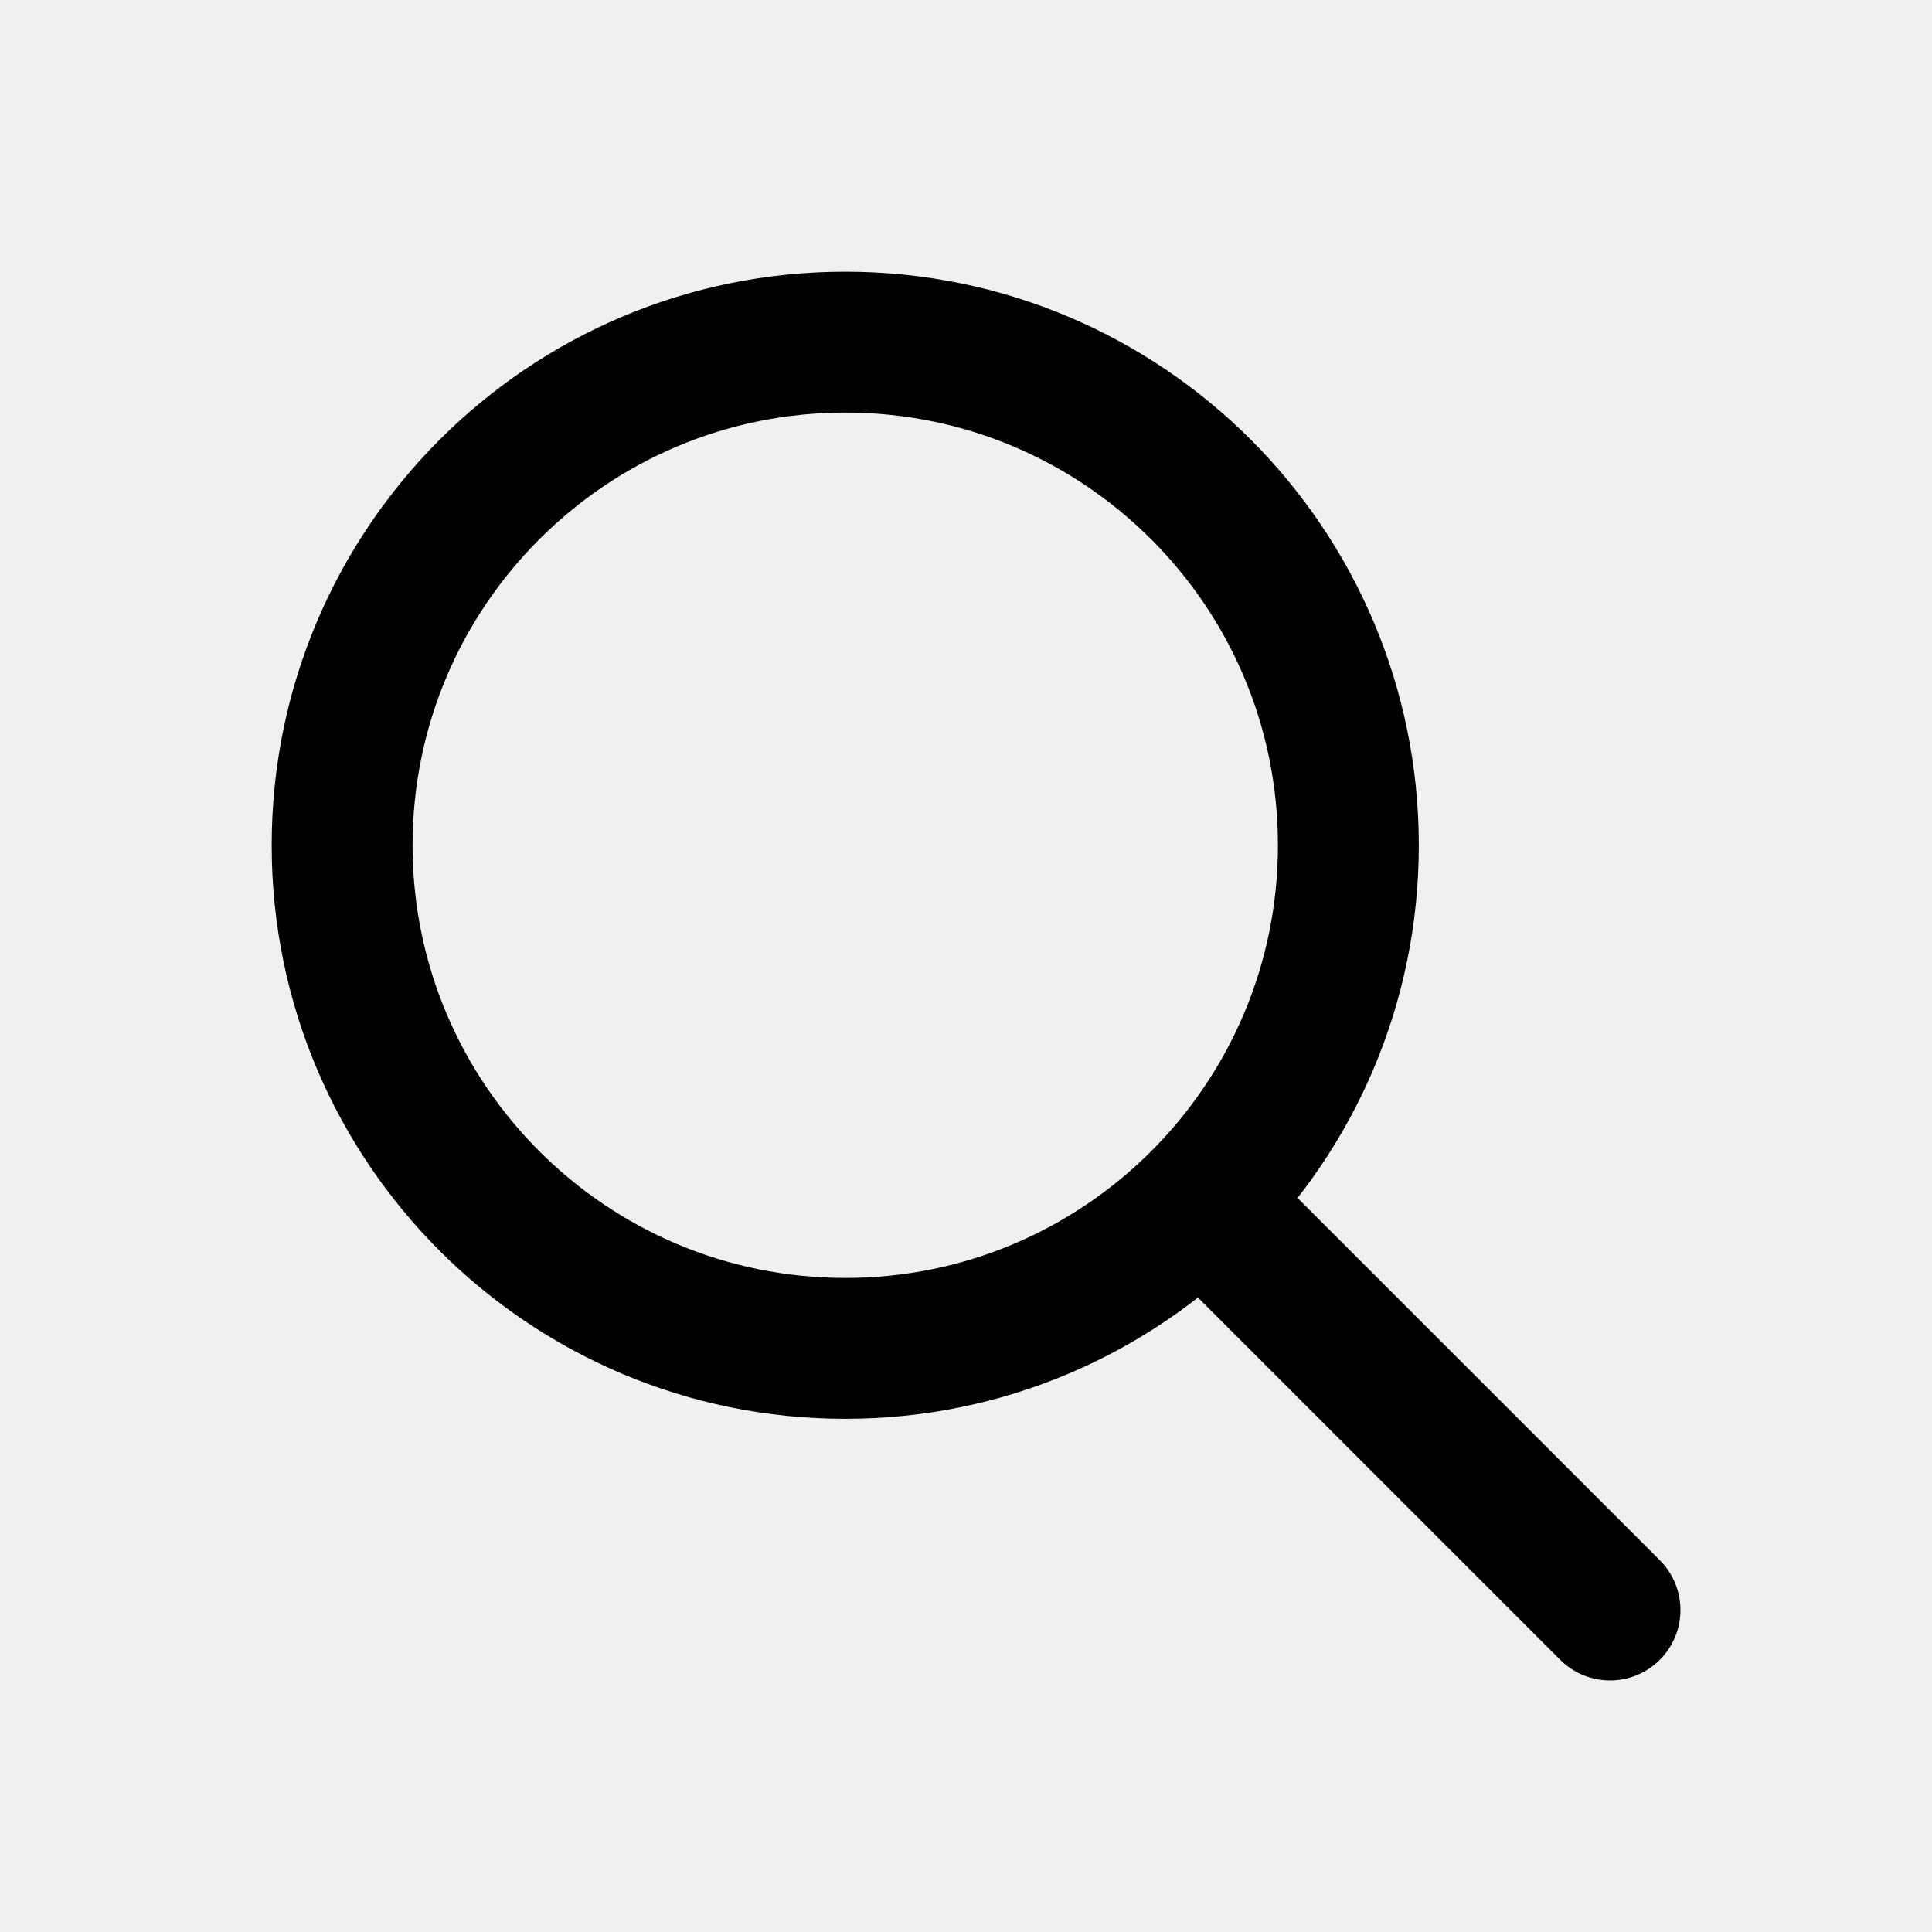
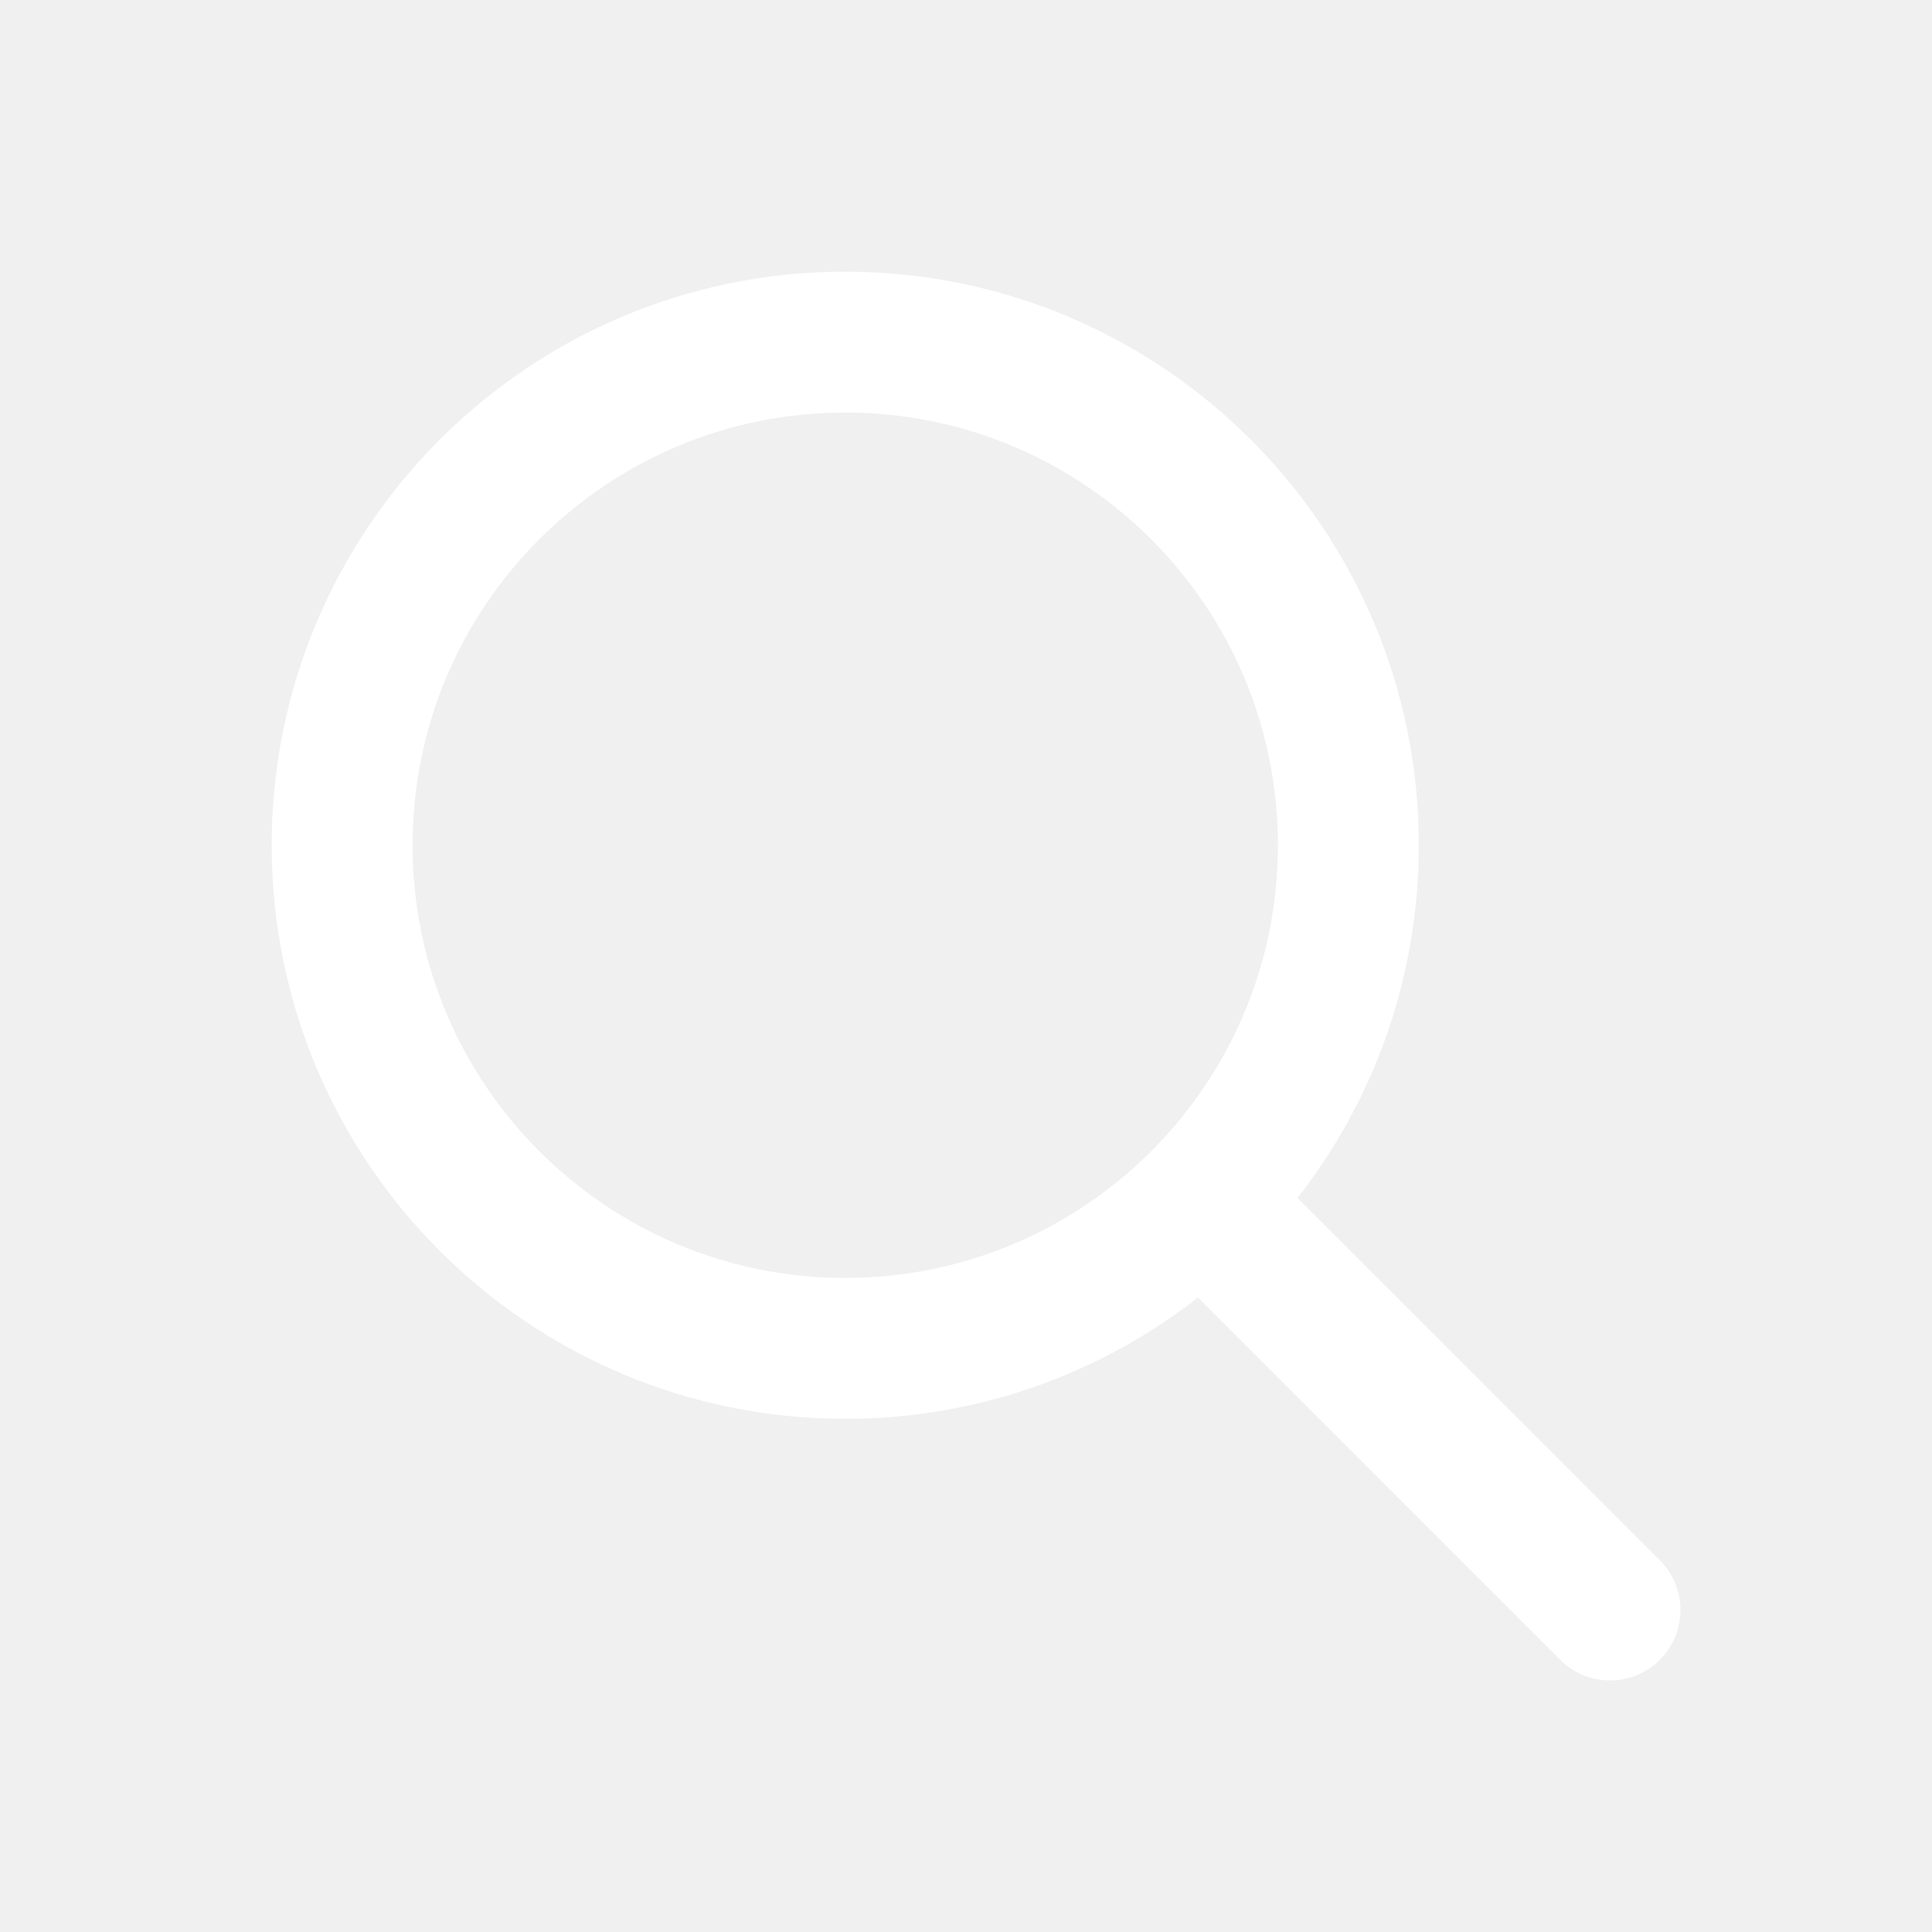
<svg xmlns="http://www.w3.org/2000/svg" width="24" height="24" viewBox="0 0 24 24" fill="none">
-   <circle cx="10.5" cy="10.5" r="6.25" stroke="black" stroke-width="1.75" />
-   <path d="M15.5 15.5 20 20" stroke="black" stroke-width="1.75" stroke-linecap="round" />
+   <circle cx="10.5" cy="10.5" r="6.25" stroke="white" stroke-width="1.75" />
+   <path d="M15.5 15.5 20 20" stroke="white" stroke-width="1.75" stroke-linecap="round" />
</svg>
